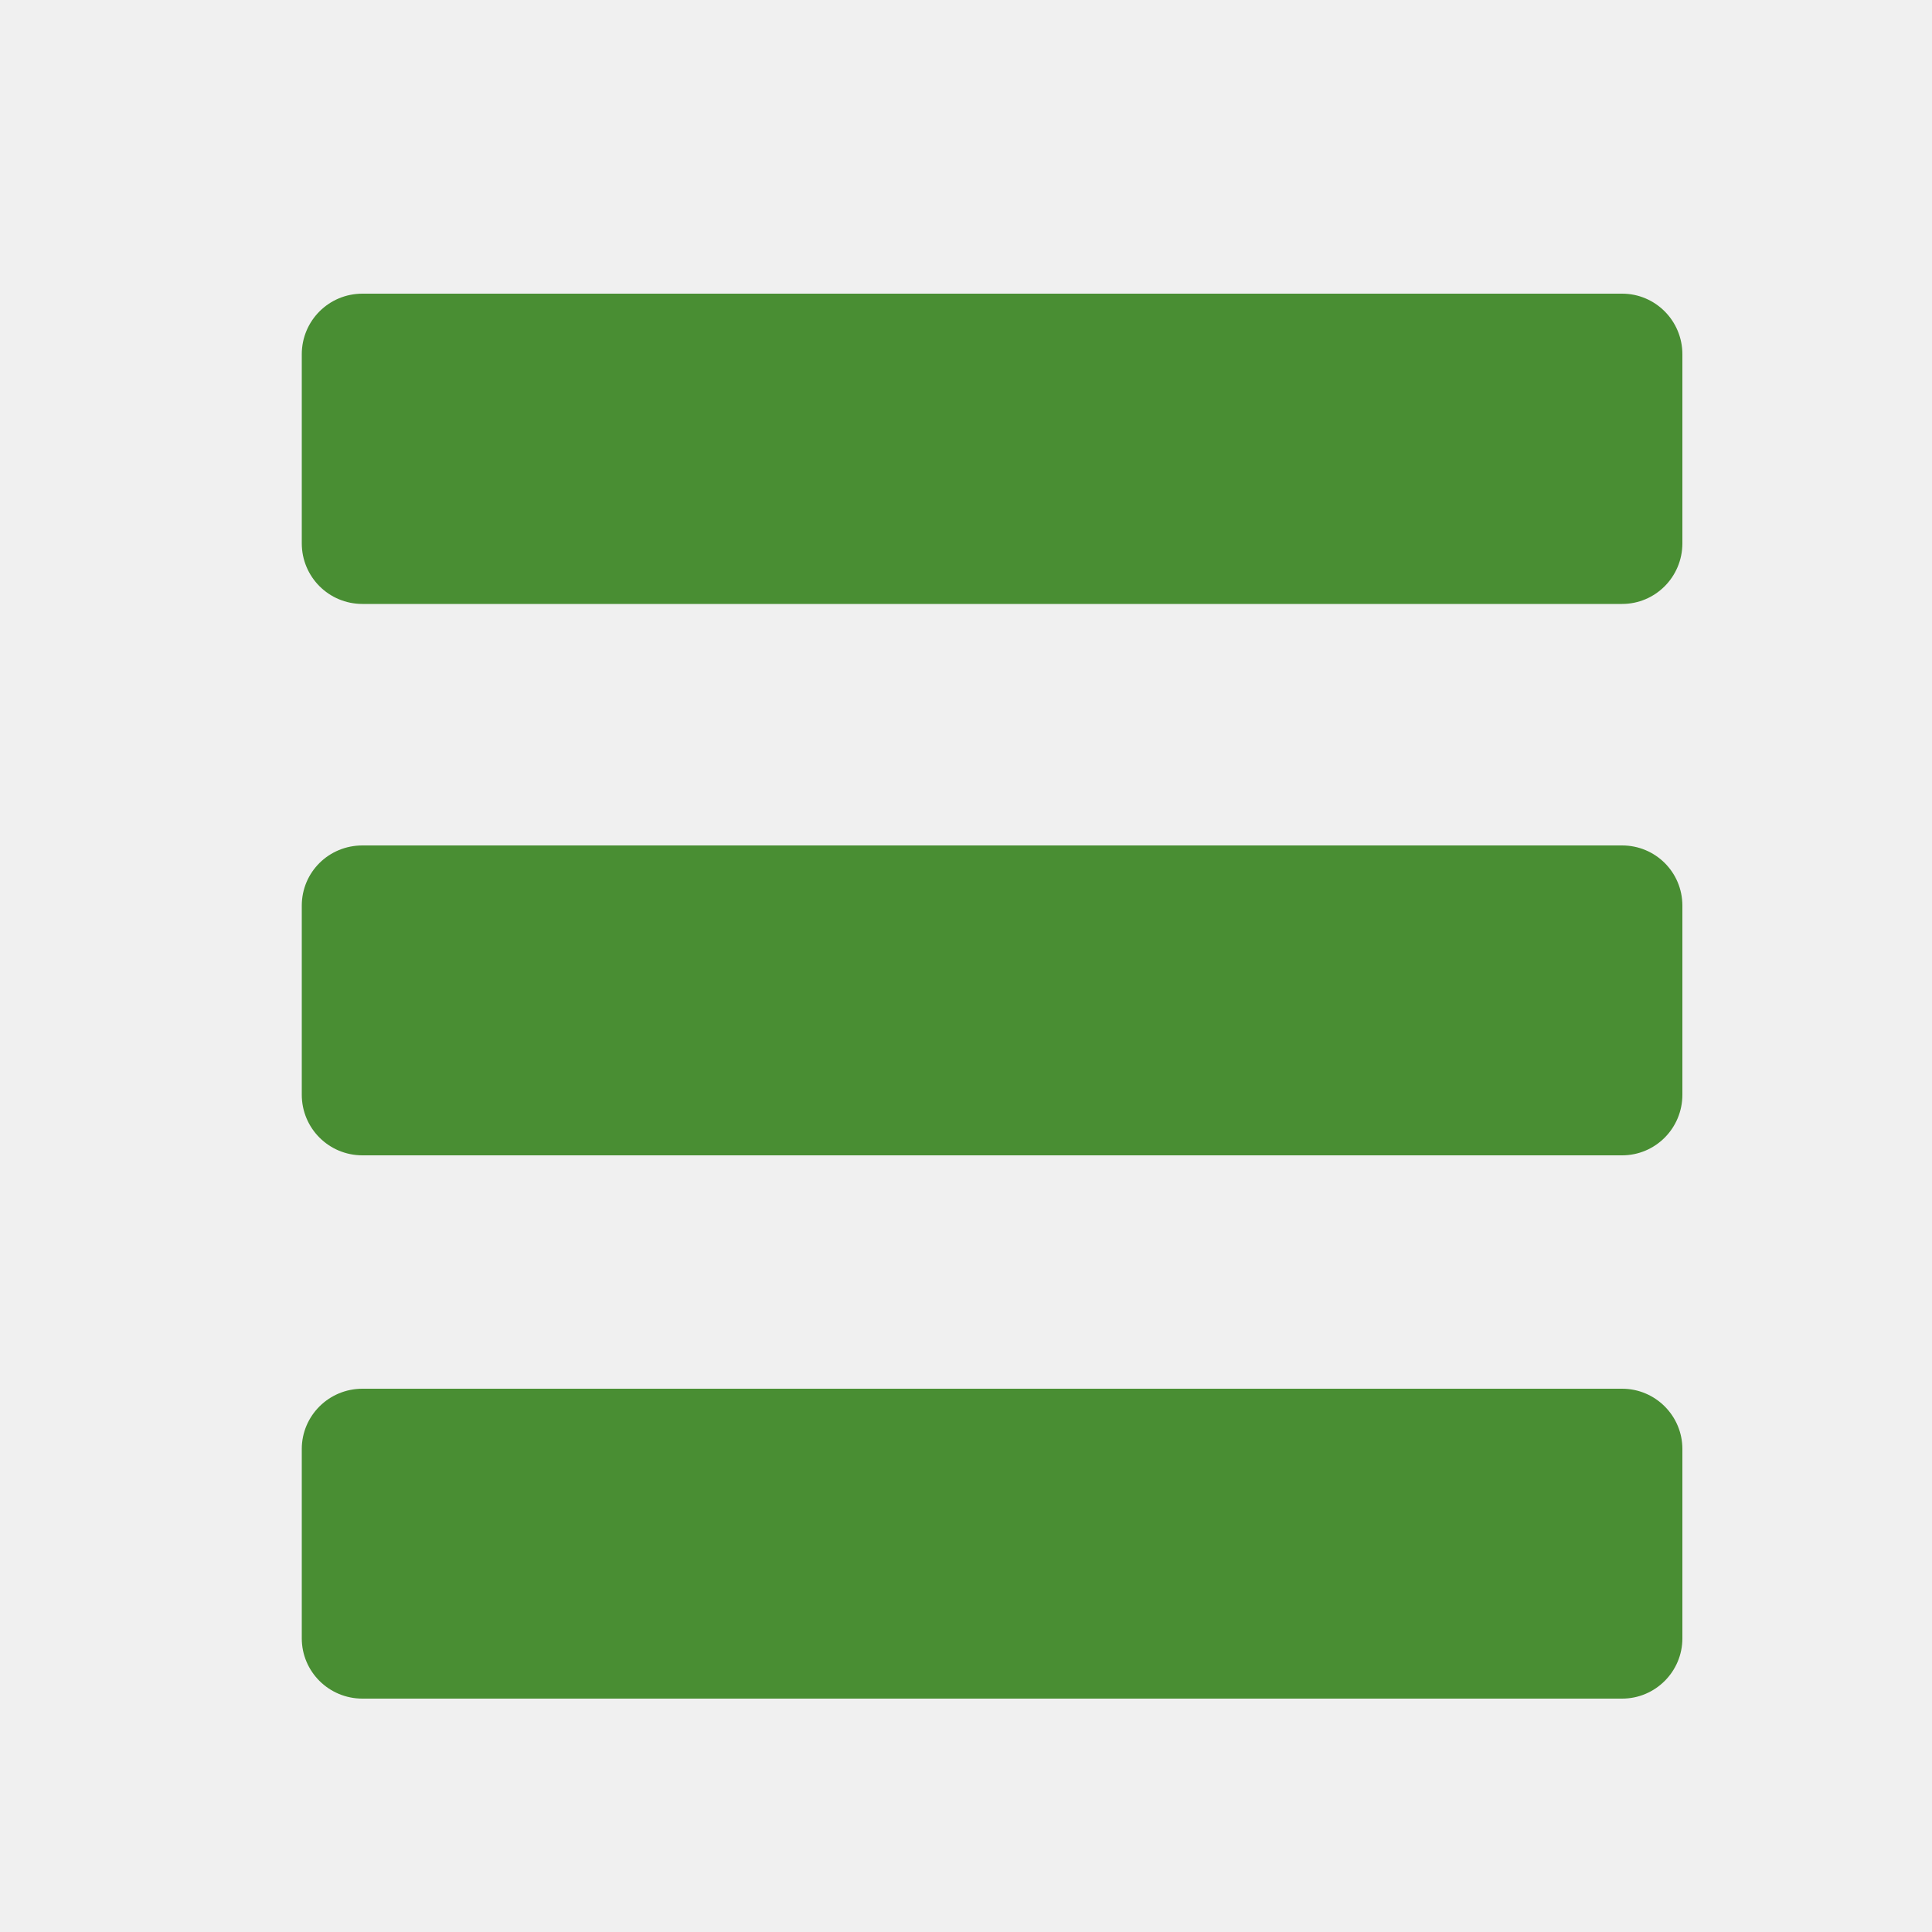
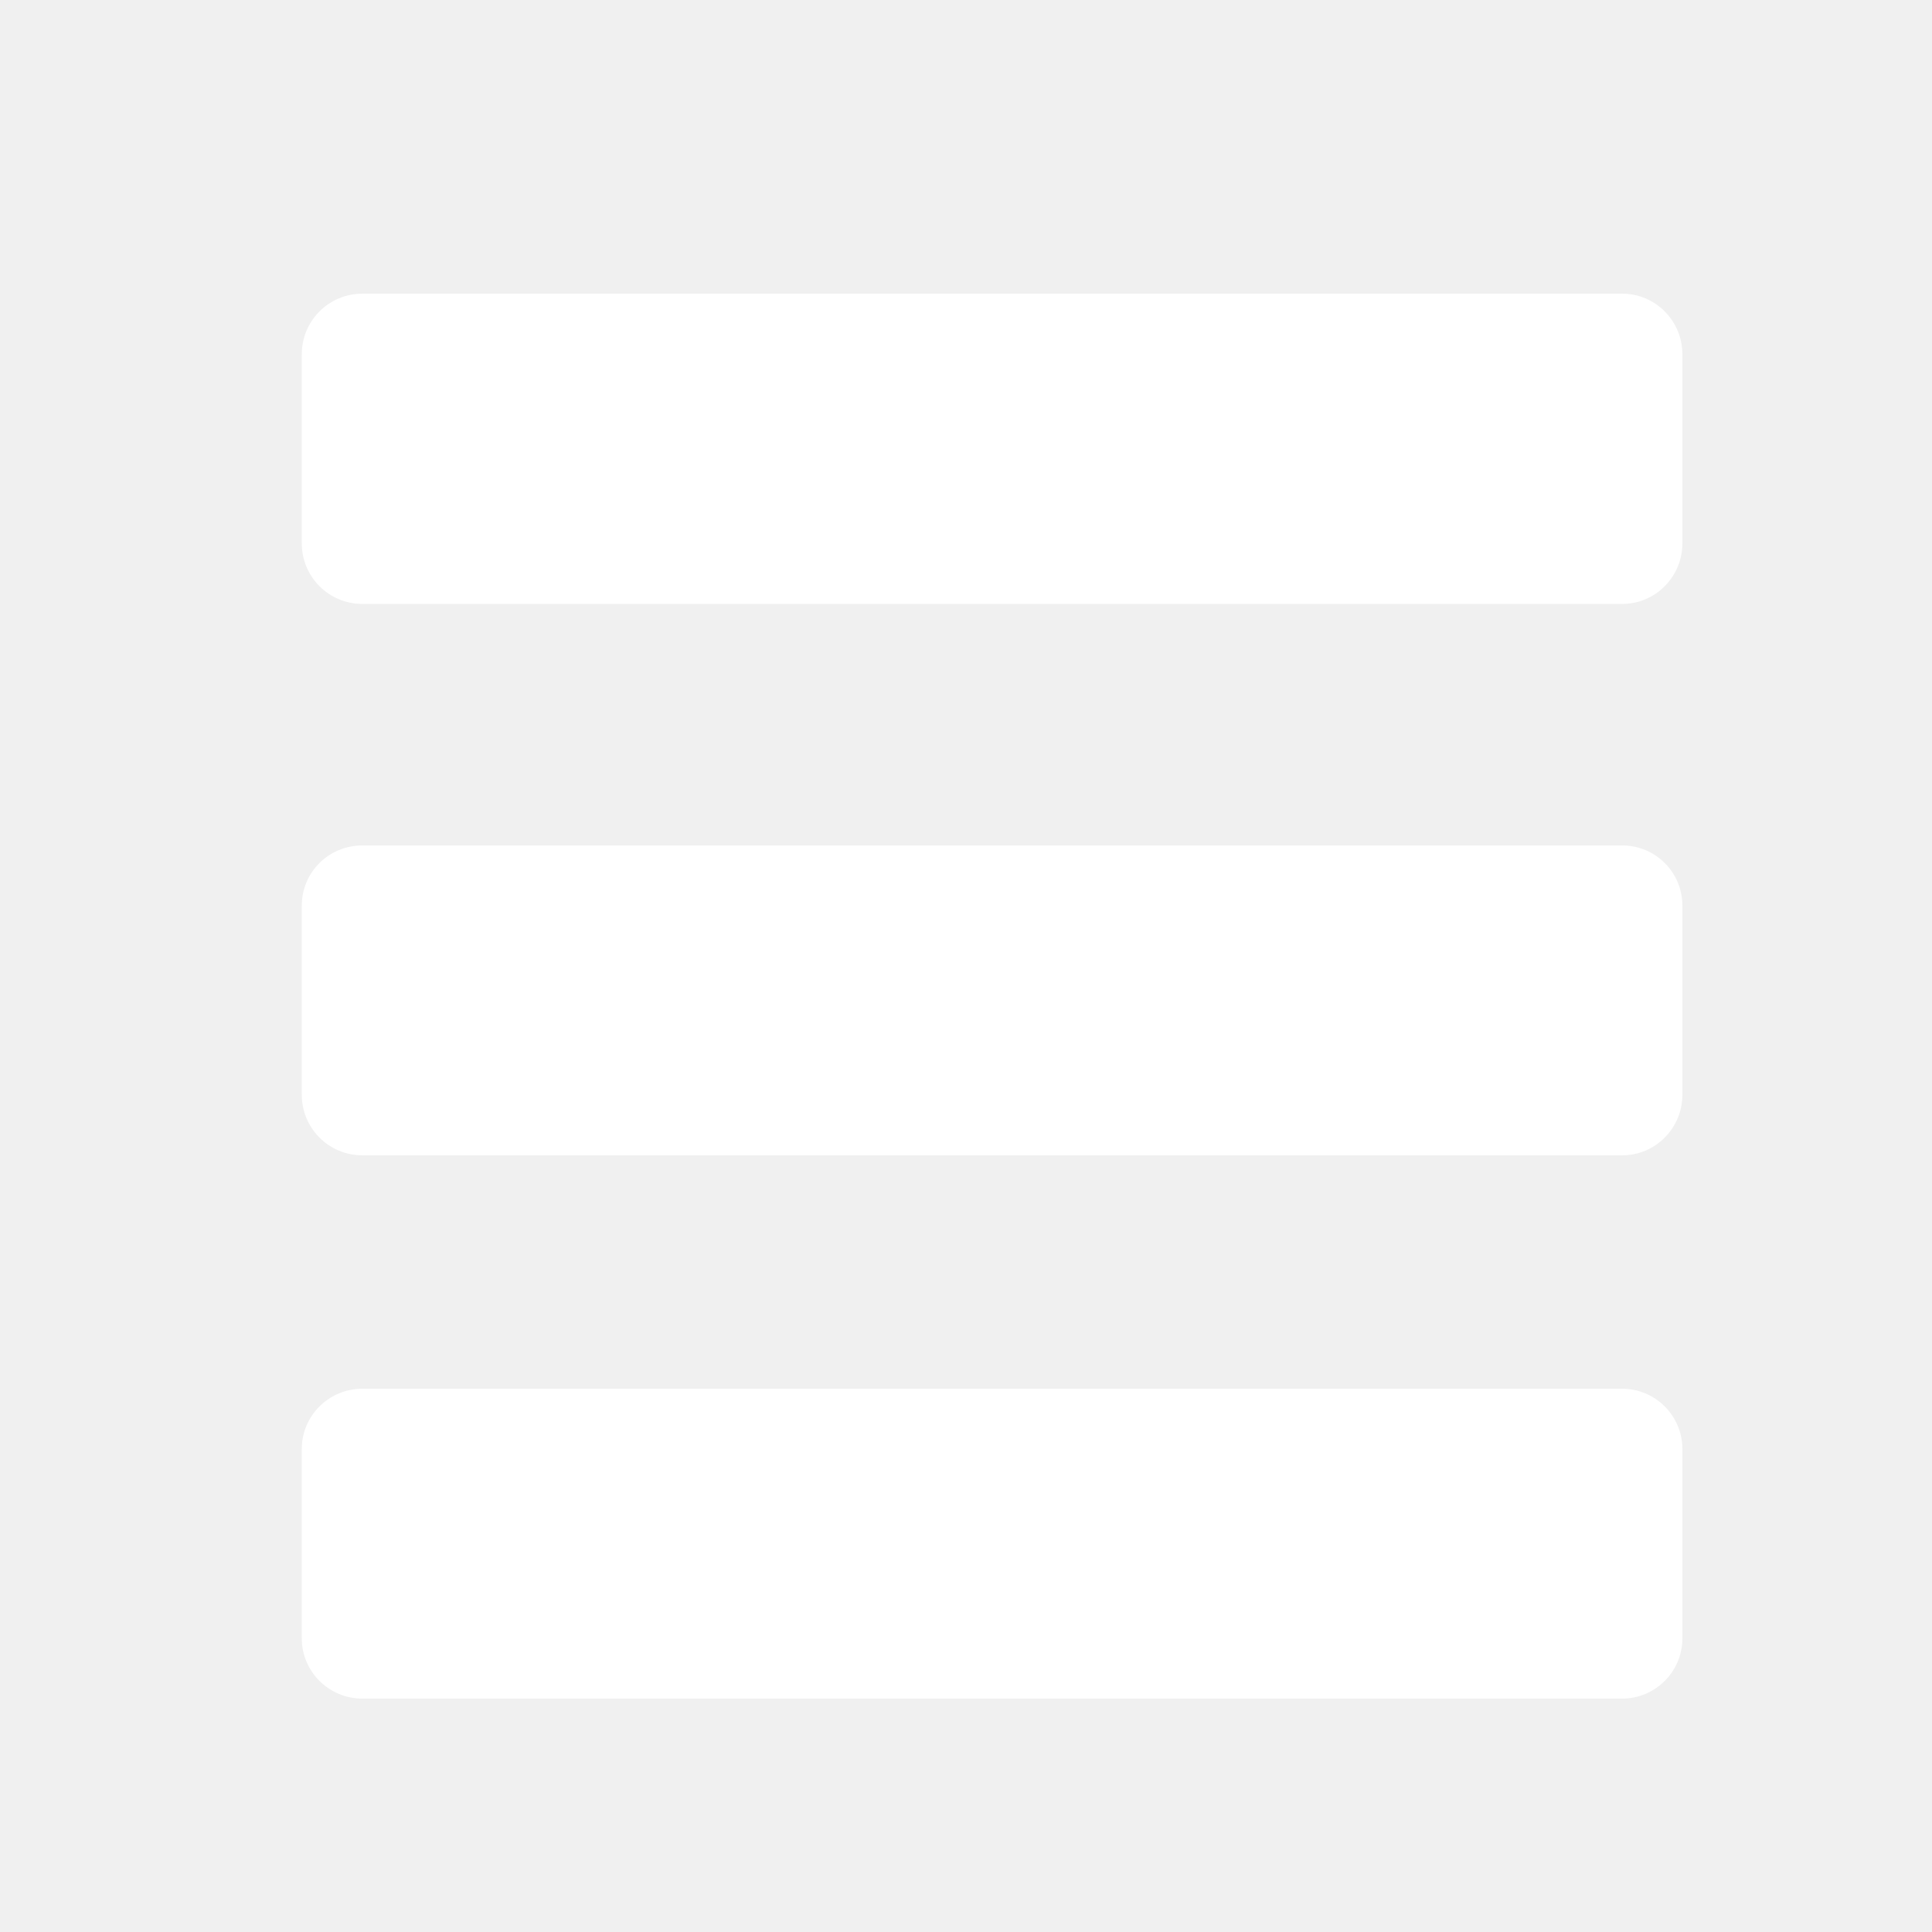
<svg xmlns="http://www.w3.org/2000/svg" xmlns:xlink="http://www.w3.org/1999/xlink" version="1.1" preserveAspectRatio="xMidYMid meet" viewBox="0 0 50 50" width="50" height="50">
  <defs>
    <path d="M41.98 7.6C42.84 7.6 43.54 8.3 43.54 9.17C43.54 10.46 43.54 12.77 43.54 14.06C43.54 14.93 42.84 15.63 41.98 15.63C35.15 15.63 16.21 15.63 9.38 15.63C8.51 15.63 7.81 14.93 7.81 14.06C7.81 12.77 7.81 10.46 7.81 9.17C7.81 8.3 8.51 7.6 9.38 7.6C16.21 7.6 35.15 7.6 41.98 7.6Z" id="bfOeavZ40" />
    <path d="M41.98 21.88C42.84 21.88 43.54 22.57 43.54 23.44C43.54 24.73 43.54 27.04 43.54 28.33C43.54 29.2 42.84 29.9 41.98 29.9C35.15 29.9 16.21 29.9 9.38 29.9C8.51 29.9 7.81 29.2 7.81 28.33C7.81 27.04 7.81 24.73 7.81 23.44C7.81 22.57 8.51 21.88 9.38 21.88C16.21 21.88 35.15 21.88 41.98 21.88Z" id="a1YW7XWRVl" />
    <path d="M41.98 35.94C42.84 35.94 43.54 36.64 43.54 37.5C43.54 38.79 43.54 41.1 43.54 42.4C43.54 43.26 42.84 43.96 41.98 43.96C35.15 43.96 16.21 43.96 9.38 43.96C8.51 43.96 7.81 43.26 7.81 42.4C7.81 41.1 7.81 38.79 7.81 37.5C7.81 36.64 8.51 35.94 9.38 35.94C16.21 35.94 35.15 35.94 41.98 35.94Z" id="a2kpSH4L67" />
  </defs>
  <g>
    <g>
      <g>
-         <use xlink:href="#bfOeavZ40" opacity="1" fill="#498e33" fill-opacity="1" />
+         <use xlink:href="#bfOeavZ40" opacity="1" fill="#ffffff" fill-opacity="1" />
      </g>
      <g>
-         <use xlink:href="#a1YW7XWRVl" opacity="1" fill="#498e33" fill-opacity="1" />
+         <use xlink:href="#a1YW7XWRVl" opacity="1" fill="#ffffff" fill-opacity="1" />
      </g>
      <g>
-         <use xlink:href="#a2kpSH4L67" opacity="1" fill="#498e33" fill-opacity="1" />
+         <use xlink:href="#a2kpSH4L67" opacity="1" fill="#ffffff" fill-opacity="1" />
      </g>
    </g>
  </g>
</svg>
